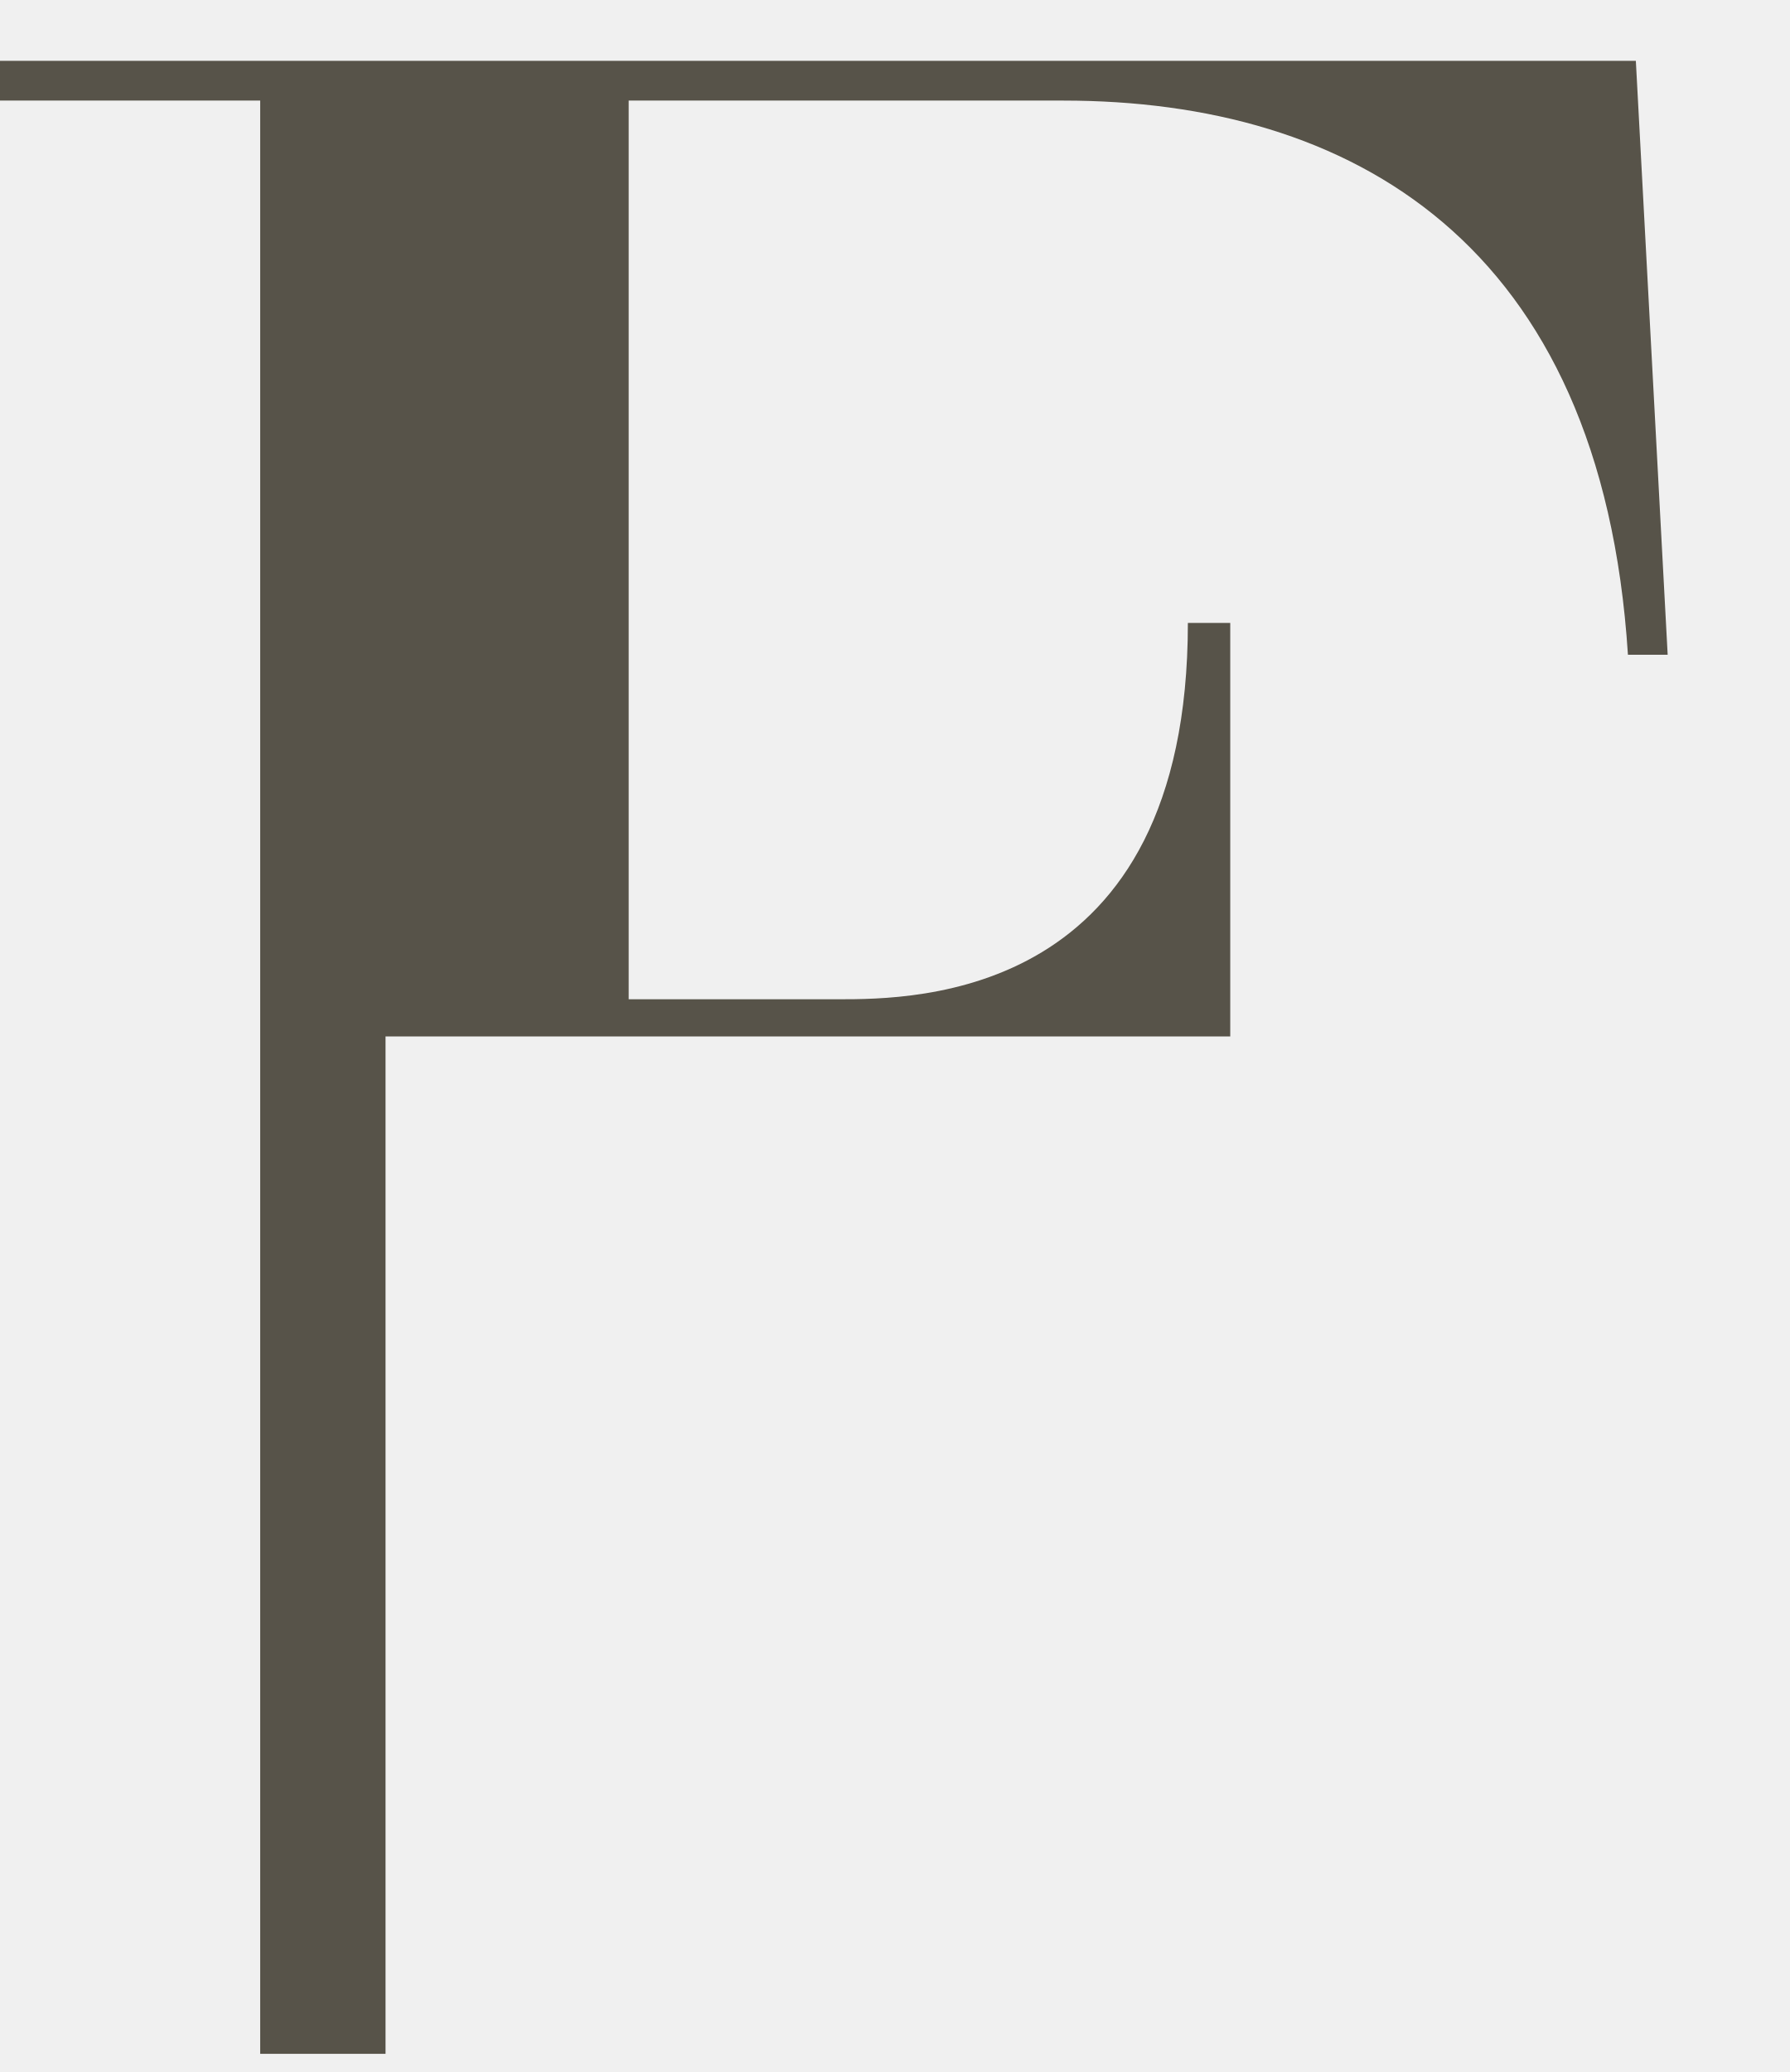
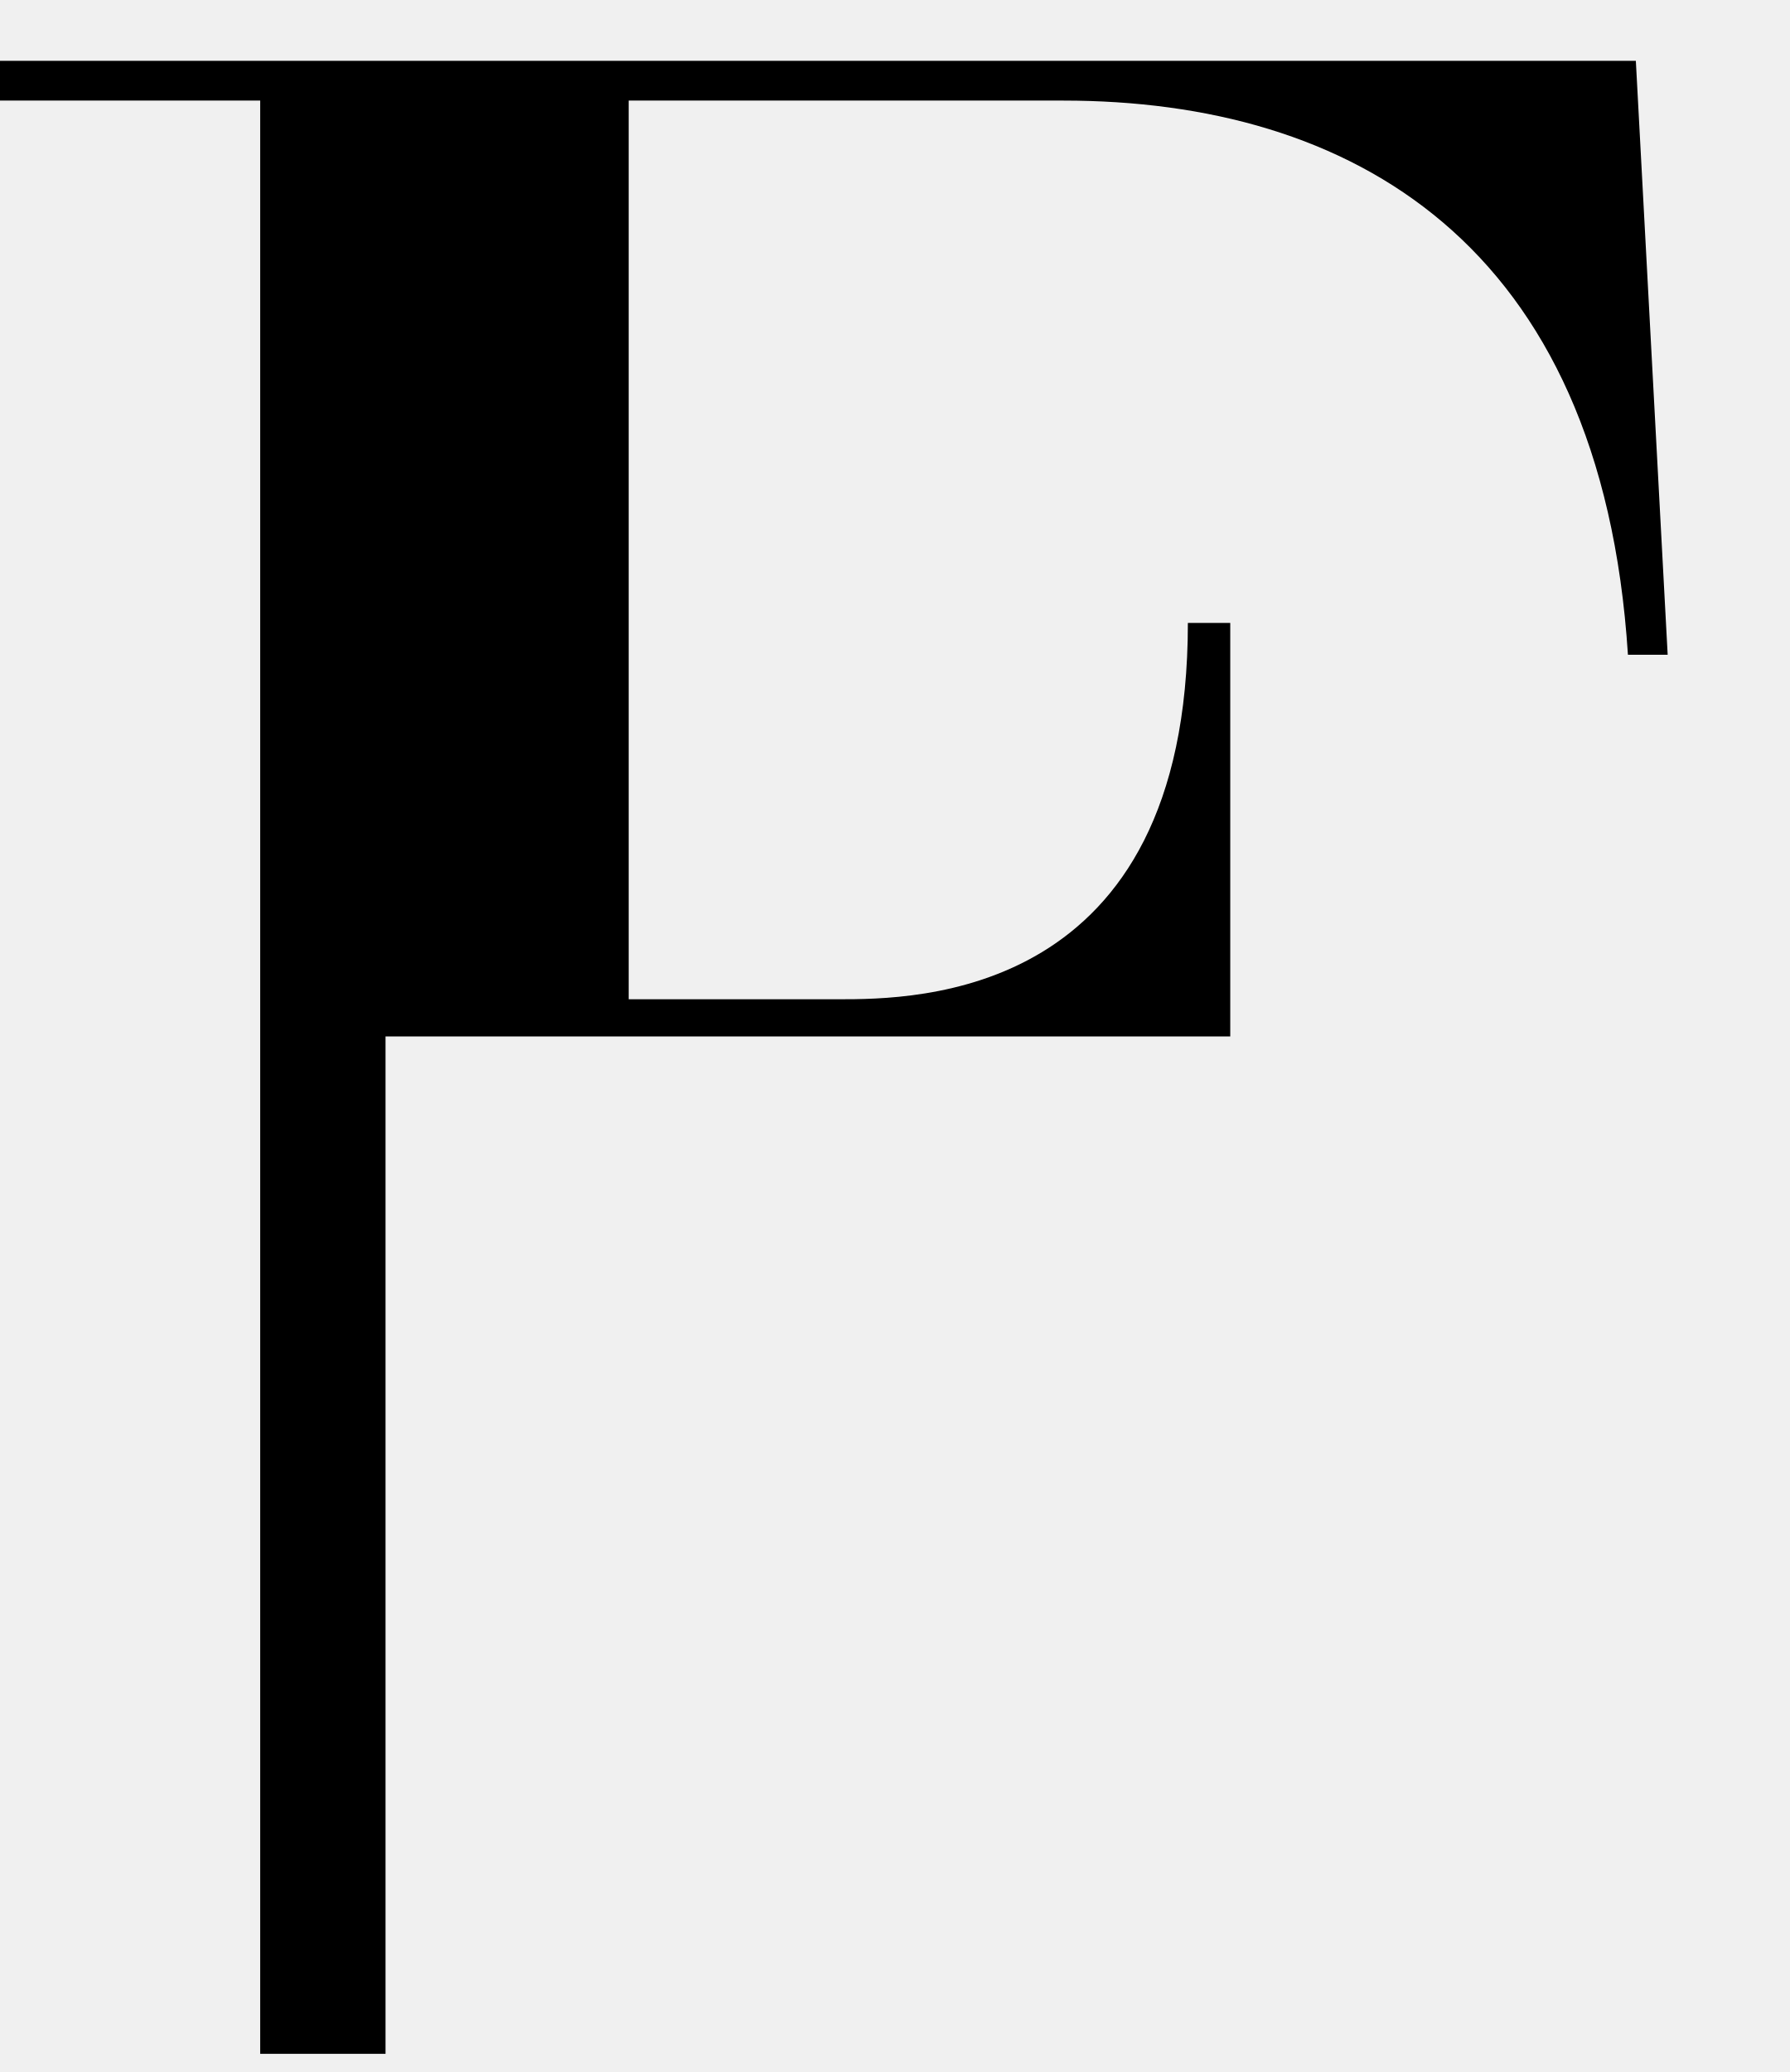
<svg xmlns="http://www.w3.org/2000/svg" width="19" height="22" viewBox="0 0 19 22" fill="none">
  <g clip-path="url(#clip0_1169_42)">
-     <path d="M17.371 0.646L17.709 6.952H17.287C17.006 2.56 14.332 1.068 11.292 1.068H6.676V10.61H8.899C9.716 10.61 12.614 10.61 12.614 6.614H13.064V11.005H4.094V21.807H2.763V11.005V1.068H-0.277V0.646H17.371ZM24.159 11.005H26.768V1.068H30.257V0.646H19.786V1.068H22.826V11.005V21.807H36.411V20.657H24.157V11.005H24.159ZM85.871 0.646V1.068H83.675L80.143 11.005H81.019L77.739 21.807H76.051L72.268 11.005H70.781L66.888 21.807H65.794L61.905 11.005L58.333 1.068H56.39V0.646H76.431V1.068H74.404L72.096 7.317L73.436 11.005L76.744 20.292H76.811L79.686 11.005L83.196 1.068H80.353V0.646H85.87H85.871ZM69.688 11.005H69.603L65.846 1.068H62.327L65.82 11.005H63.161L66.584 20.088H66.656L69.688 11.005ZM71.843 6.782L73.954 1.067H69.873L71.843 6.782ZM56.527 11.005H56.49C56.49 12.499 56.269 13.903 55.83 15.216C55.389 16.529 54.751 17.669 53.918 18.637C53.084 19.605 52.064 20.367 50.856 20.922C49.648 21.478 48.279 21.756 46.745 21.756C45.211 21.756 43.837 21.478 42.621 20.922C41.404 20.366 40.378 19.605 39.544 18.637C38.711 17.669 38.073 16.529 37.632 15.216C37.191 13.903 36.972 12.501 36.972 11.005H36.935C36.935 4.813 41.608 0.195 46.73 0.195C51.853 0.195 56.525 4.839 56.525 11.005H56.527ZM55.226 11.005H52.254C52.254 5.6 51.771 0.619 46.676 0.619C41.582 0.619 41.183 6.108 41.183 11.005H38.239C38.239 12.327 38.43 13.573 38.814 14.742C39.197 15.91 39.753 16.932 40.482 17.803C41.209 18.675 42.101 19.371 43.155 19.887C44.208 20.405 45.406 20.663 46.748 20.663C48.09 20.663 49.281 20.404 50.326 19.887C51.371 19.369 52.257 18.675 52.985 17.803C53.712 16.932 54.268 15.912 54.653 14.742C55.035 13.573 55.227 12.327 55.227 11.005H55.226Z" fill="#575349" />
+     <path d="M17.371 0.646L17.709 6.952H17.287C17.006 2.56 14.332 1.068 11.292 1.068H6.676V10.61H8.899C9.716 10.61 12.614 10.61 12.614 6.614H13.064V11.005H4.094V21.807H2.763V11.005V1.068H-0.277V0.646H17.371ZM24.159 11.005H26.768V1.068H30.257V0.646H19.786V1.068H22.826V11.005V21.807H36.411V20.657H24.157V11.005H24.159ZM85.871 0.646V1.068H83.675L80.143 11.005H81.019L77.739 21.807H76.051L72.268 11.005H70.781L66.888 21.807H65.794L61.905 11.005L58.333 1.068H56.39V0.646H76.431V1.068H74.404L72.096 7.317L73.436 11.005L76.744 20.292H76.811L79.686 11.005L83.196 1.068H80.353V0.646H85.87H85.871ZM69.688 11.005H69.603L65.846 1.068H62.327L65.82 11.005H63.161L66.584 20.088H66.656L69.688 11.005ZM71.843 6.782L73.954 1.067H69.873L71.843 6.782ZM56.527 11.005H56.49C56.49 12.499 56.269 13.903 55.83 15.216C55.389 16.529 54.751 17.669 53.918 18.637C53.084 19.605 52.064 20.367 50.856 20.922C49.648 21.478 48.279 21.756 46.745 21.756C45.211 21.756 43.837 21.478 42.621 20.922C41.404 20.366 40.378 19.605 39.544 18.637C38.711 17.669 38.073 16.529 37.632 15.216C37.191 13.903 36.972 12.501 36.972 11.005H36.935C36.935 4.813 41.608 0.195 46.73 0.195C51.853 0.195 56.525 4.839 56.525 11.005H56.527ZM55.226 11.005H52.254C52.254 5.6 51.771 0.619 46.676 0.619C41.582 0.619 41.183 6.108 41.183 11.005H38.239C38.239 12.327 38.43 13.573 38.814 14.742C39.197 15.91 39.753 16.932 40.482 17.803C41.209 18.675 42.101 19.371 43.155 19.887C44.208 20.405 45.406 20.663 46.748 20.663C48.09 20.663 49.281 20.404 50.326 19.887C51.371 19.369 52.257 18.675 52.985 17.803C53.712 16.932 54.268 15.912 54.653 14.742C55.035 13.573 55.227 12.327 55.227 11.005H55.226Z" fill="#000" />
  </g>
  <defs>
    <clipPath id="clip0_1169_42">
      <rect width="19" height="22" fill="white" />
    </clipPath>
  </defs>
</svg>
